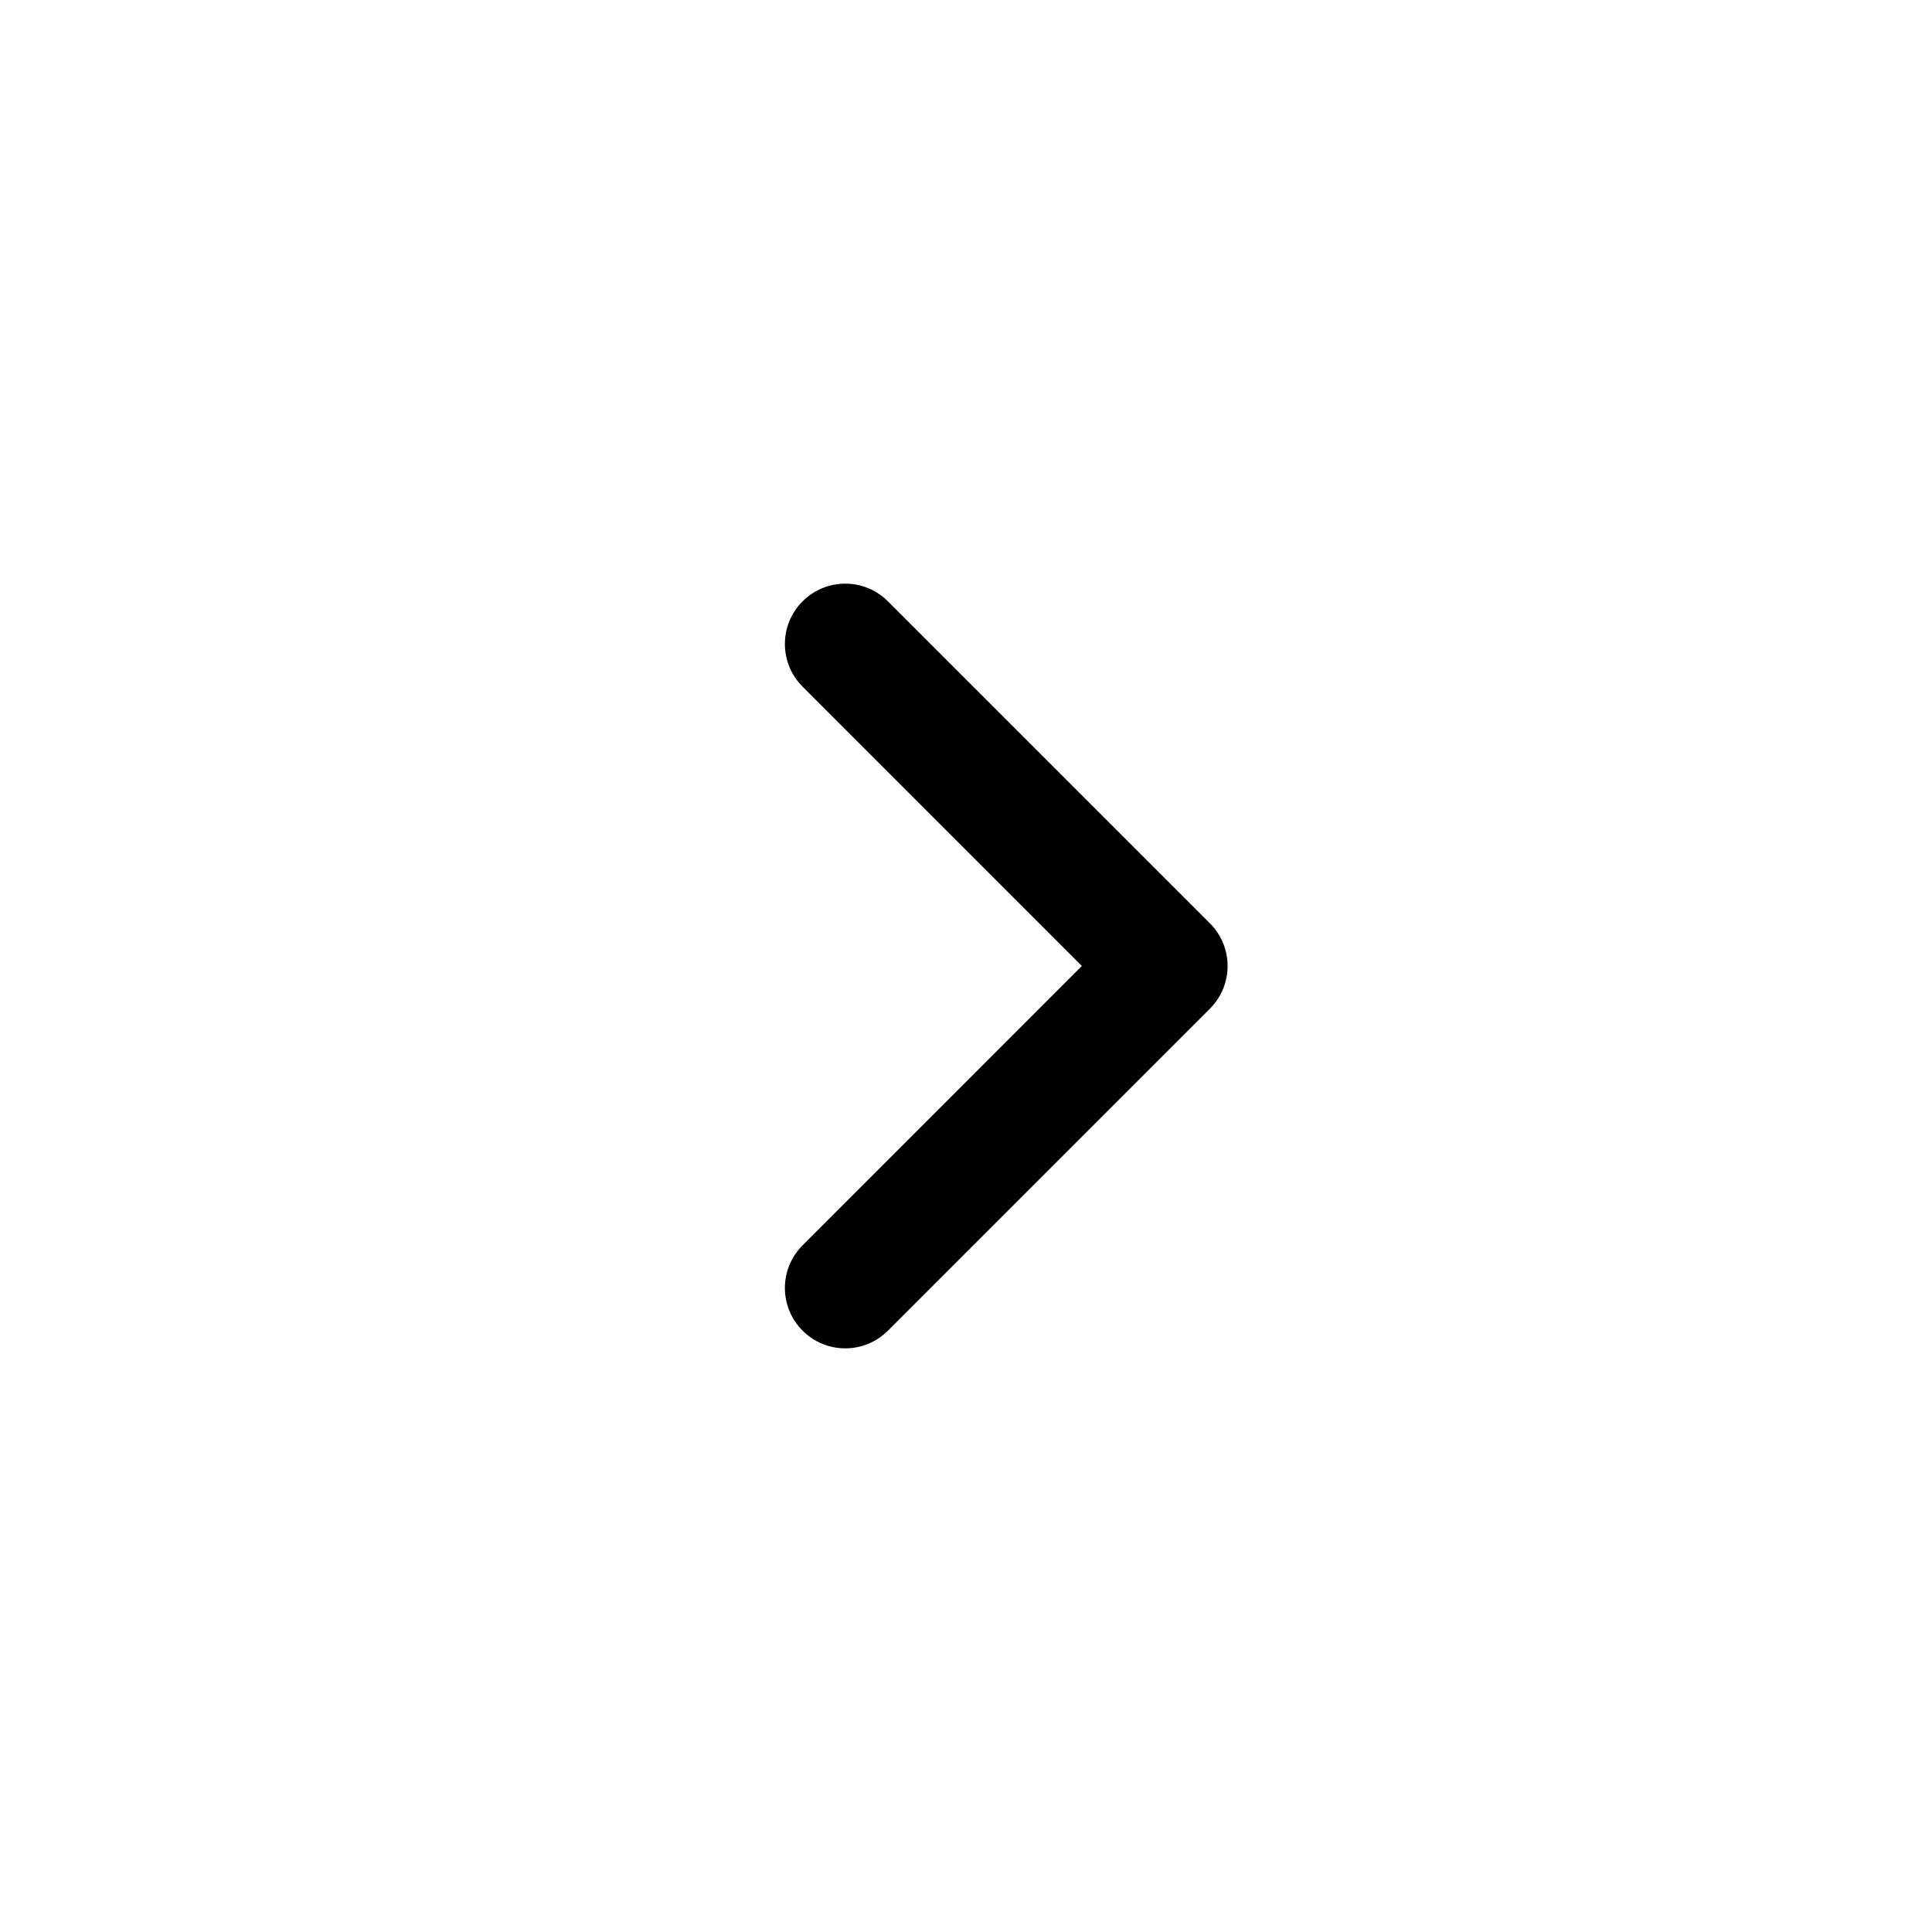
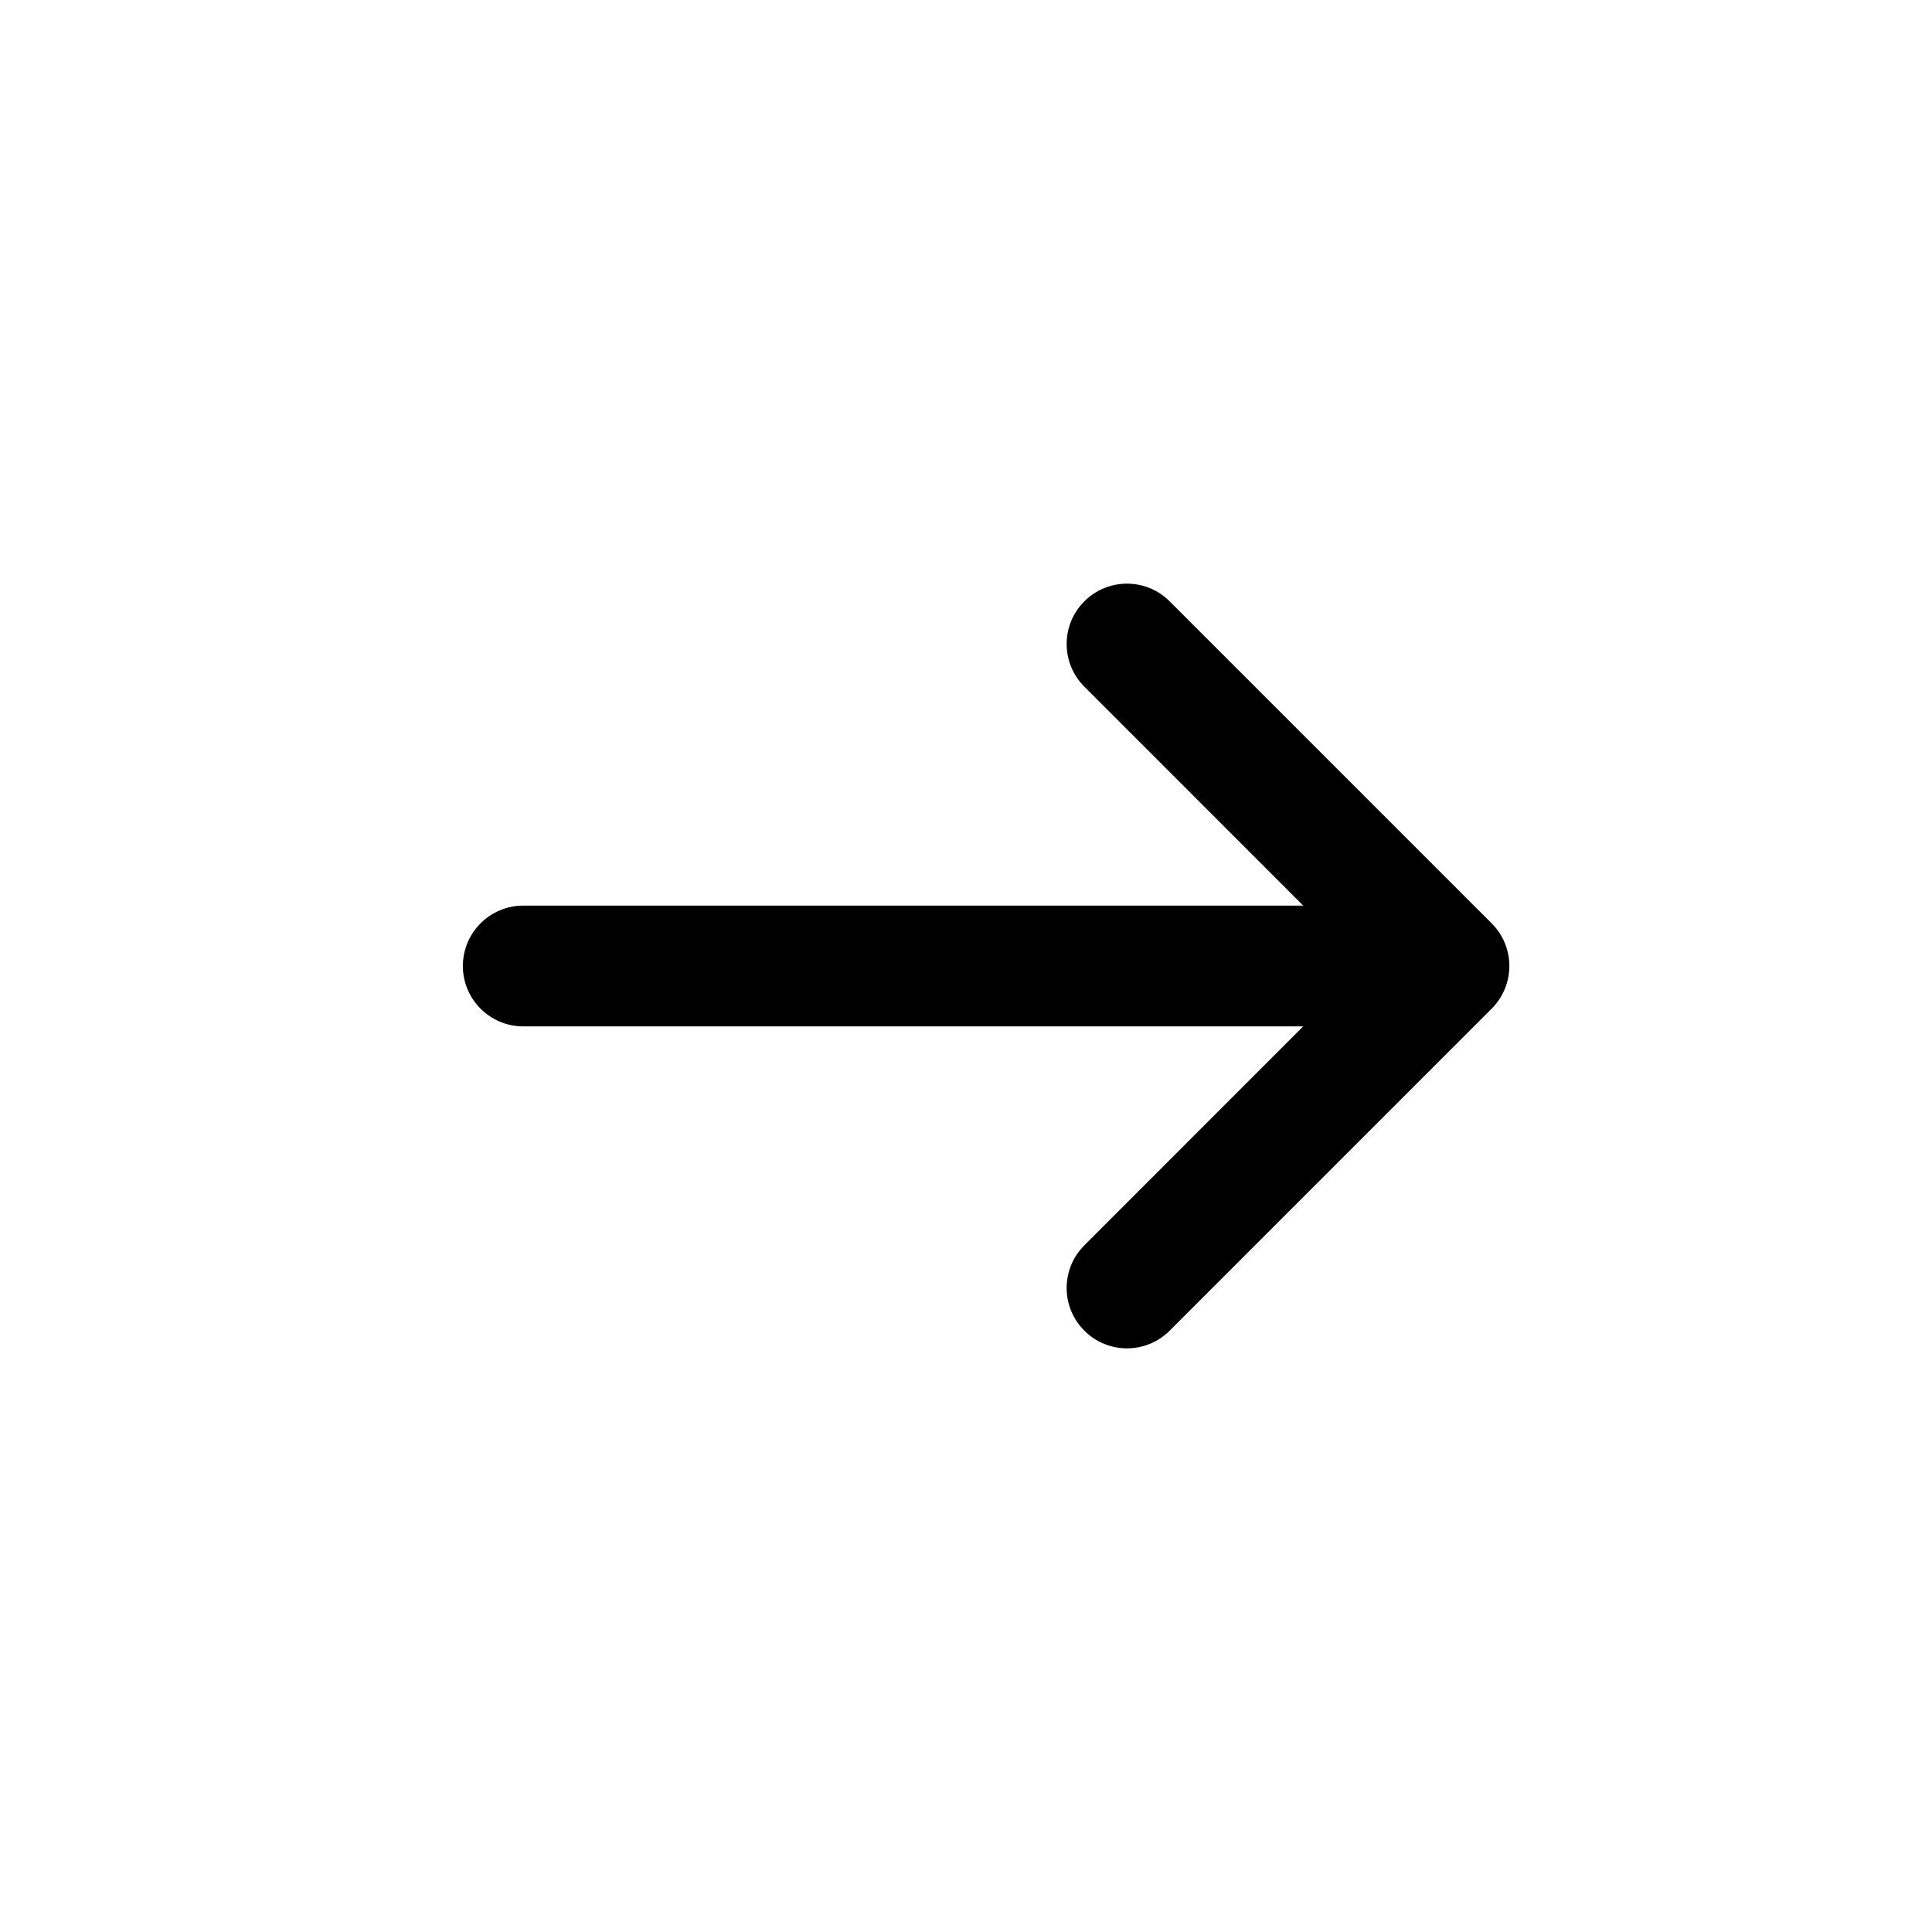
<svg xmlns="http://www.w3.org/2000/svg" width="24" height="24" viewBox="0 0 24 24" fill="none">
-   <path fill-rule="evenodd" clip-rule="evenodd" d="M9.97 7.47C10.263 7.177 10.737 7.177 11.03 7.47L15.03 11.47C15.323 11.763 15.323 12.237 15.03 12.53L11.03 16.53C10.737 16.823 10.263 16.823 9.97 16.53C9.677 16.237 9.677 15.763 9.97 15.47L13.439 12L9.97 8.53C9.677 8.237 9.677 7.763 9.97 7.47Z" fill="black" />
+   <path d="M13.47 8.53C13.177 8.237 13.177 7.763 13.47 7.47C13.763 7.177 14.237 7.177 14.53 7.47L18.53 11.47C18.823 11.763 18.823 12.237 18.53 12.53L14.53 16.53C14.237 16.823 13.763 16.823 13.47 16.53C13.177 16.237 13.177 15.763 13.47 15.47L16.189 12.75H6.5C6.086 12.75 5.75 12.414 5.75 12C5.75 11.586 6.086 11.25 6.5 11.25H16.189L13.47 8.53Z" fill="black" />
</svg>
